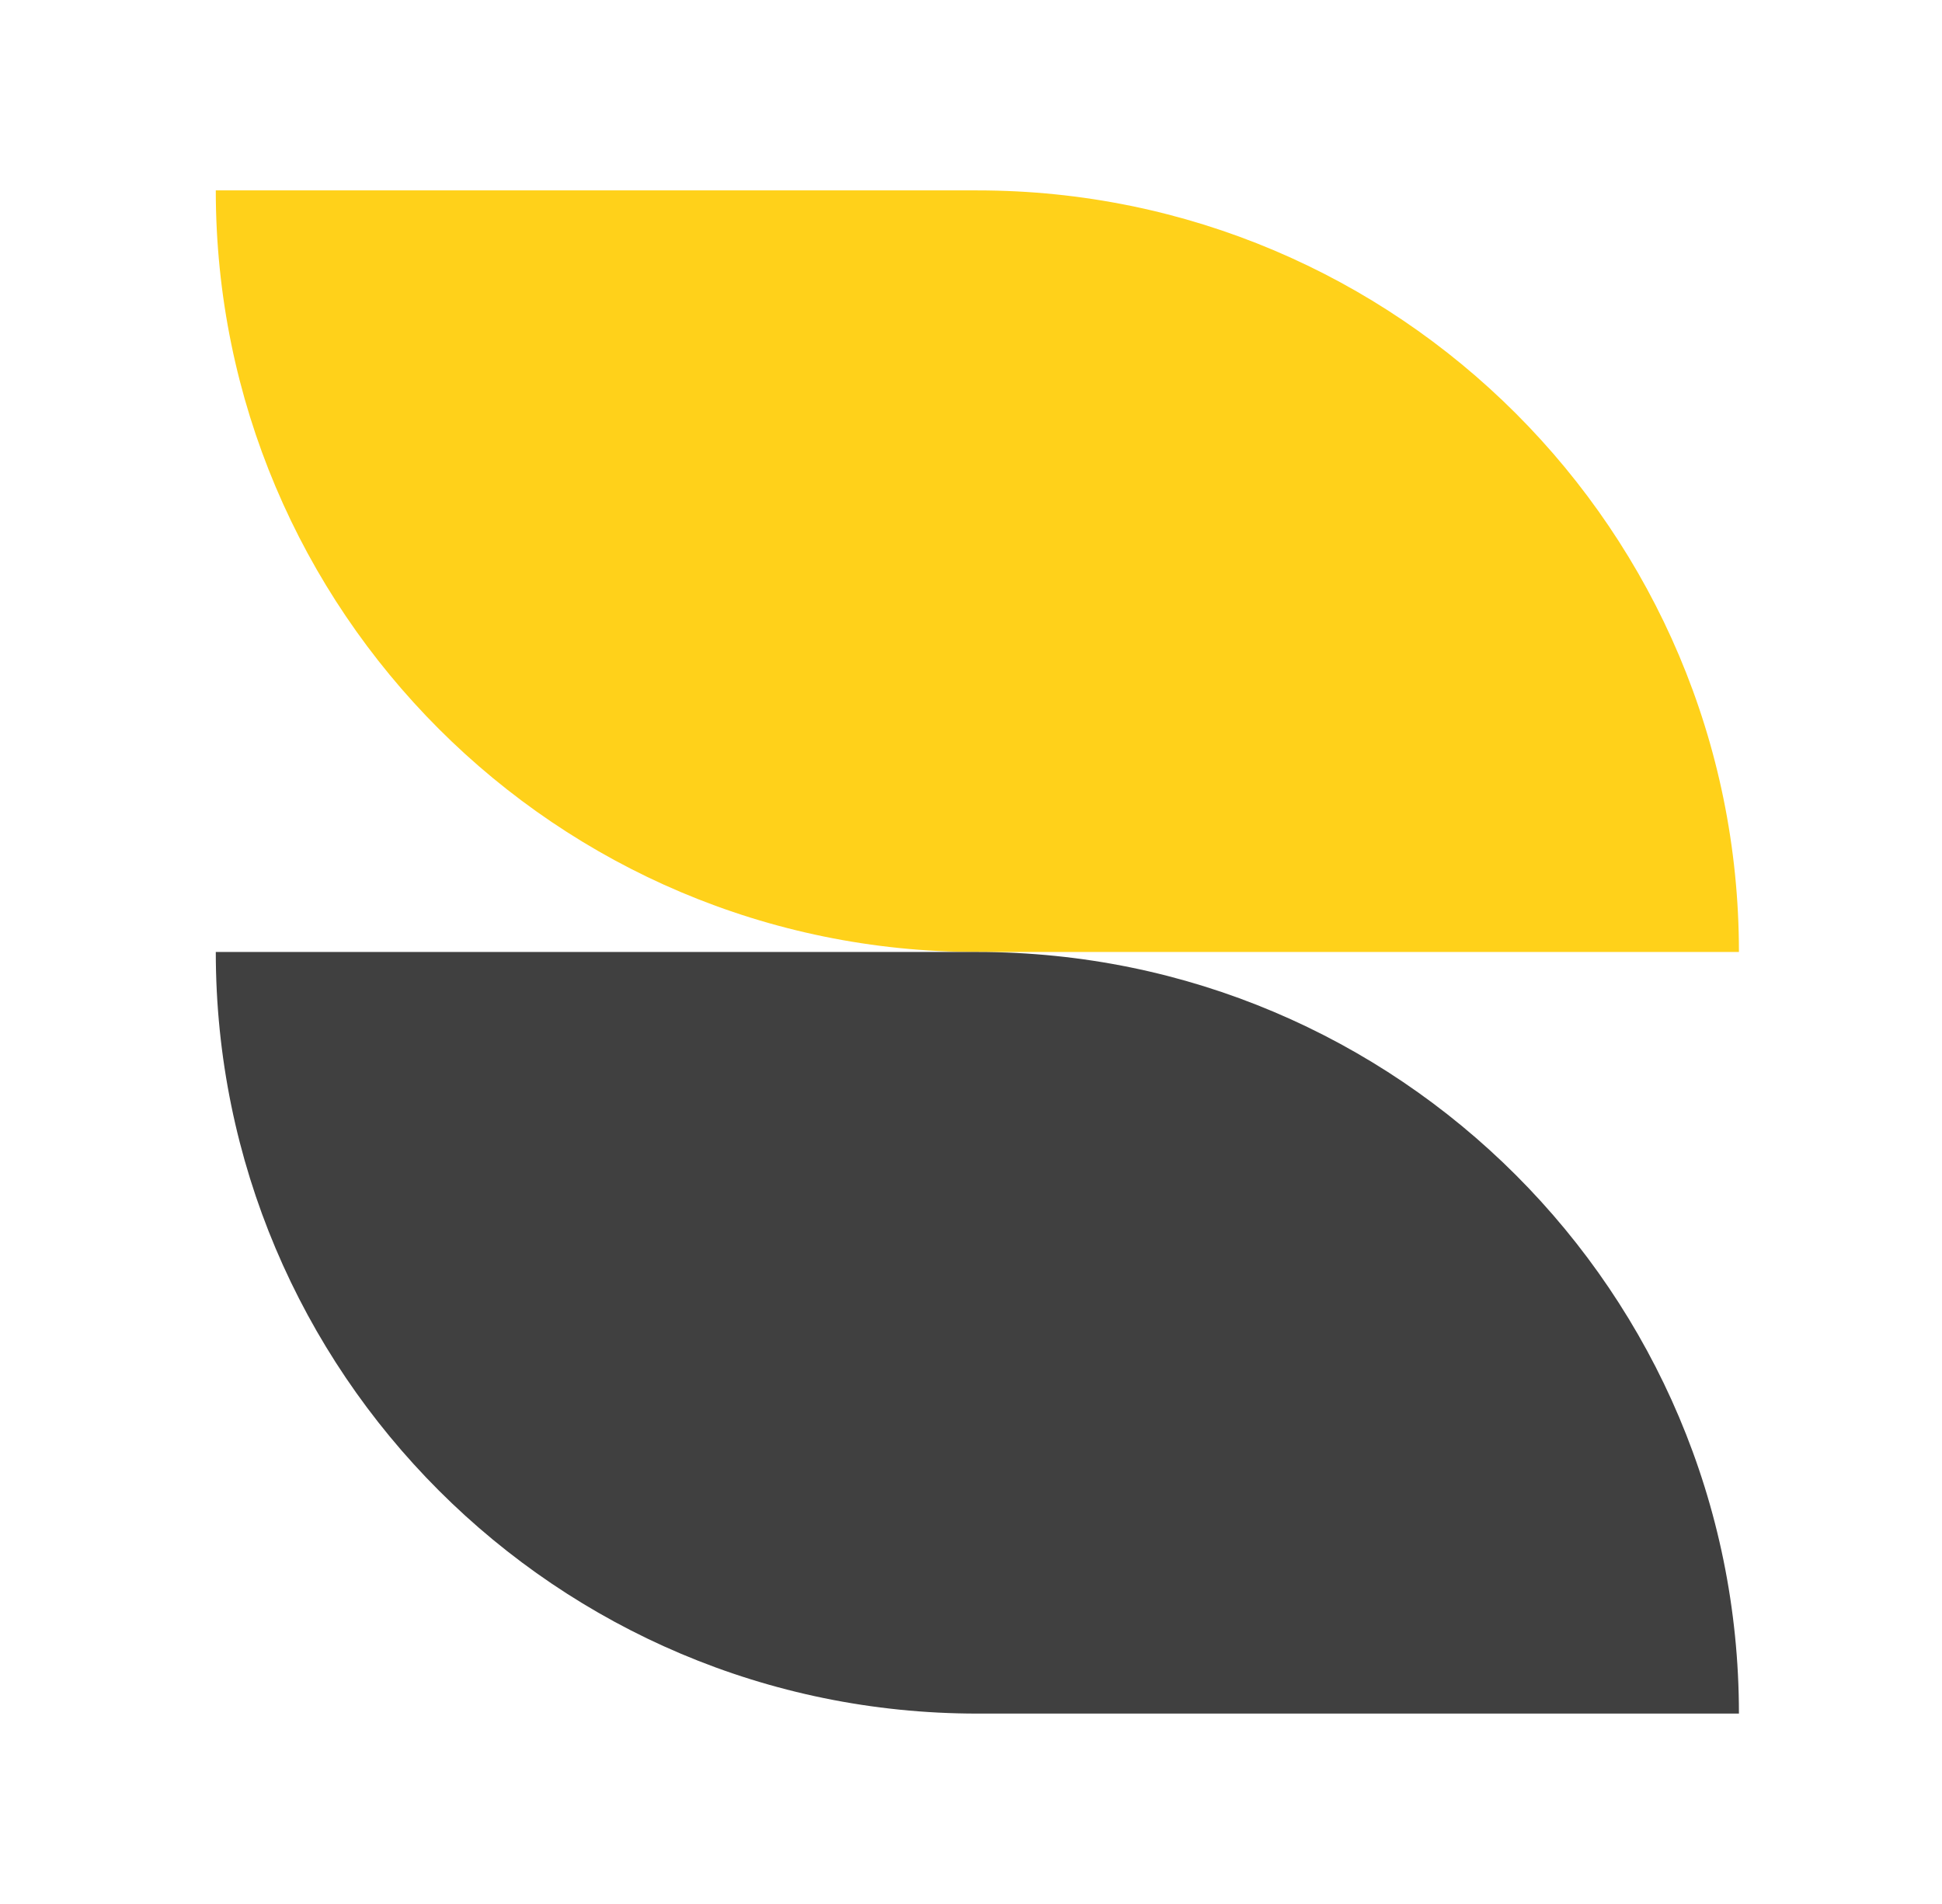
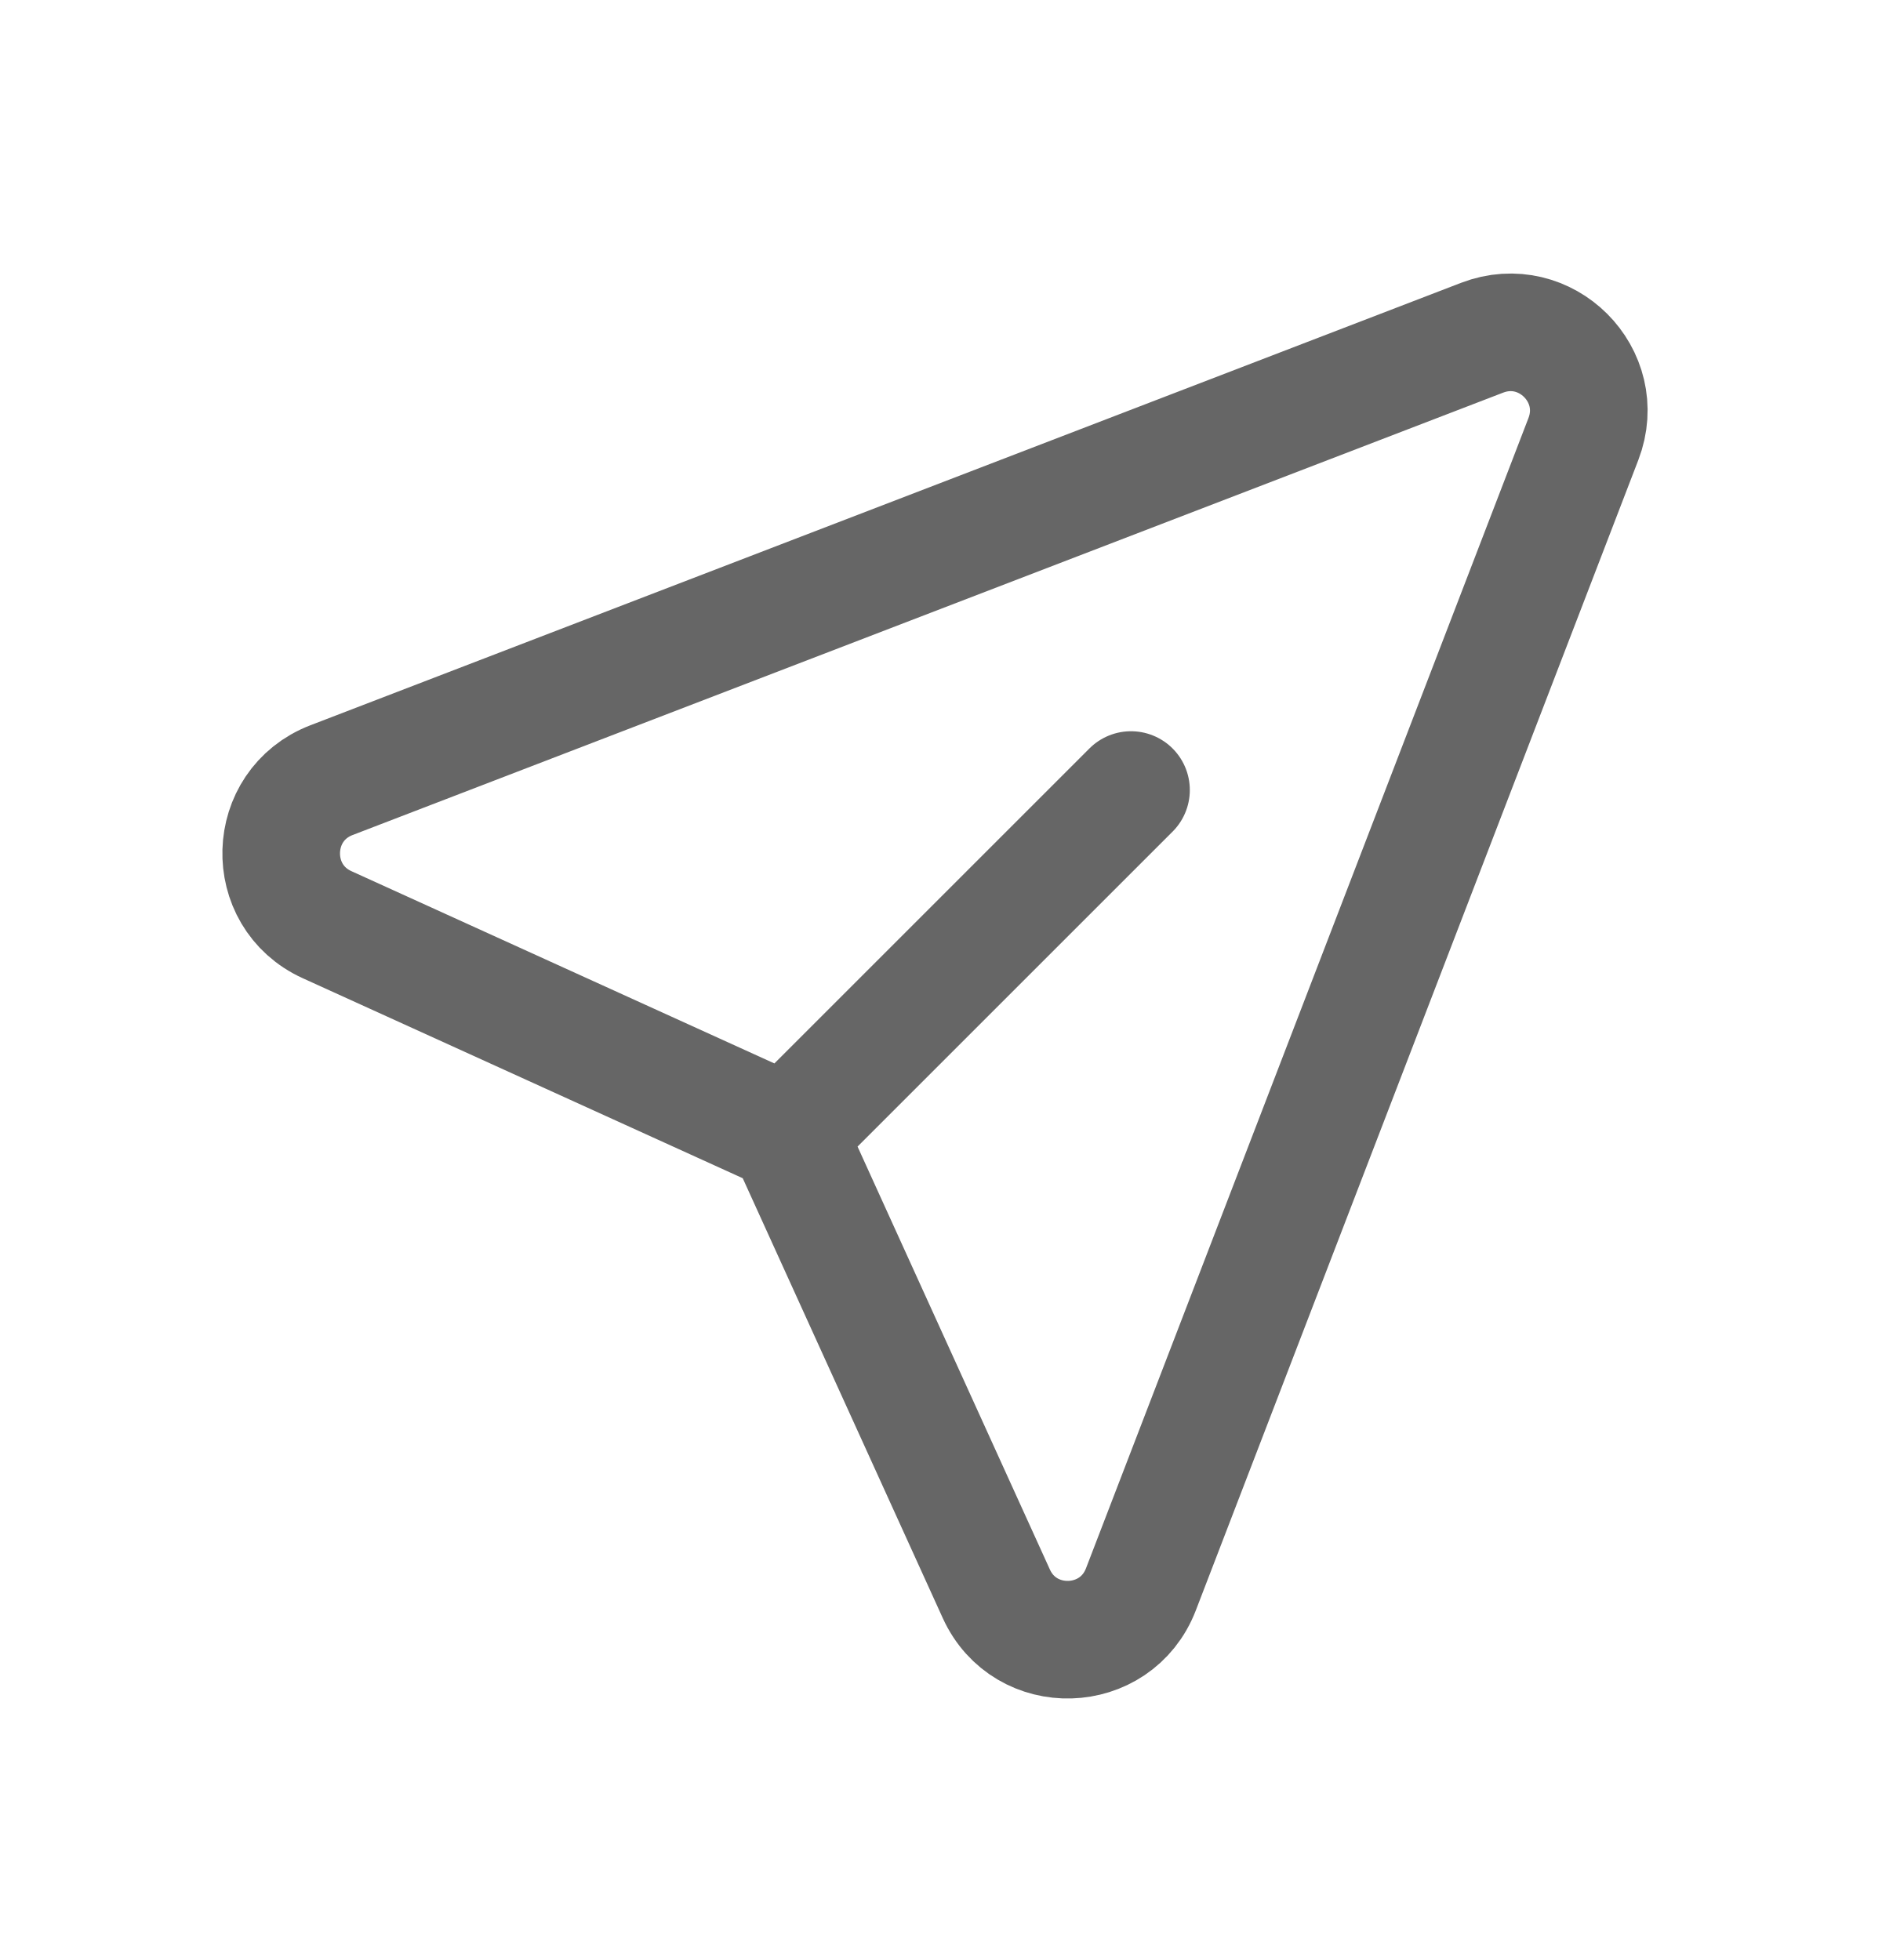
- <svg xmlns="http://www.w3.org/2000/svg" width="51" height="50" viewBox="0 0 51 50" fill="none">
-   <path d="M5.667 5H25.667C36.712 5 45.667 13.954 45.667 25H25.667C14.621 25 5.667 16.046 5.667 5Z" fill="#FFD11A" />
-   <path d="M5.667 25H25.667C36.712 25 45.667 33.954 45.667 45H25.667C14.621 45 5.667 36.046 5.667 25Z" fill="#404040" />
+ <svg xmlns="http://www.w3.org/2000/svg" width="24" height="25" viewBox="0 0 24 25" fill="none">
+   <path d="M10.038 14.462L4.172 11.795C3.365 11.428 3.399 10.27 4.227 9.951L18.9 4.308C19.709 3.997 20.503 4.791 20.192 5.6L14.549 20.273C14.23 21.101 13.072 21.136 12.705 20.328L10.038 14.462ZM10.038 14.462L14.423 10.077" stroke="#666666" stroke-width="1.5" stroke-linecap="round" stroke-linejoin="round" />
</svg>
